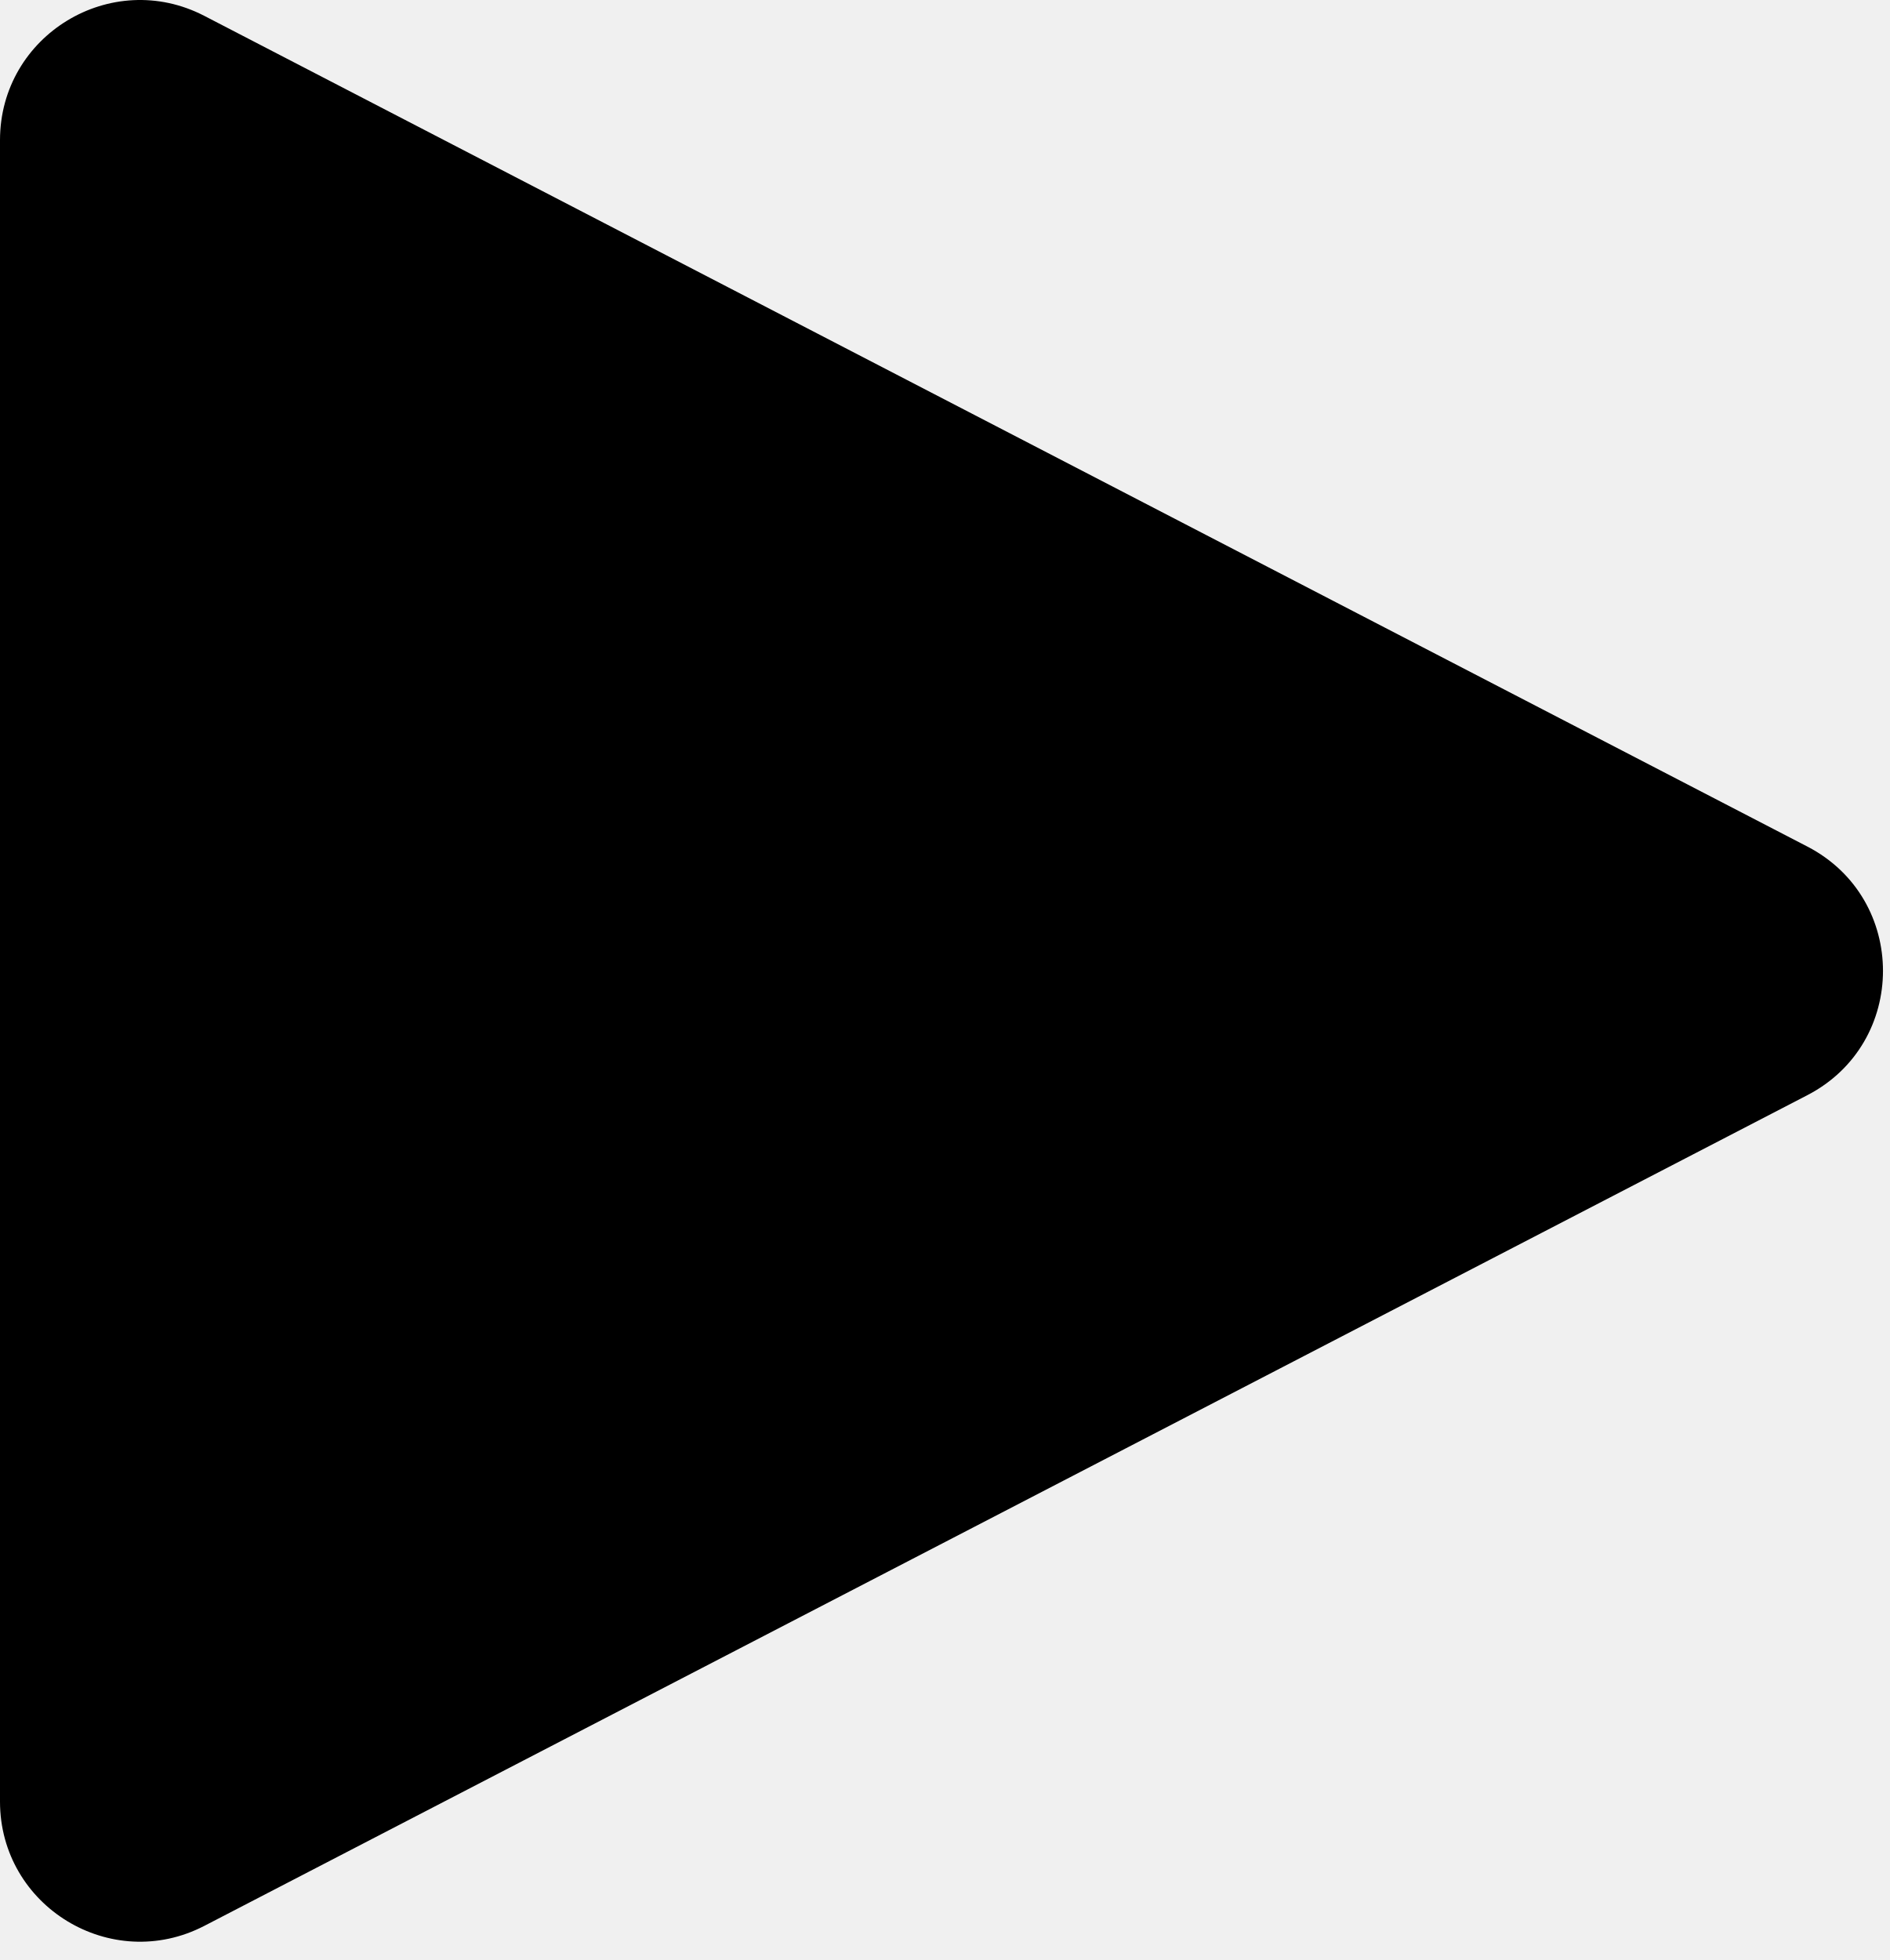
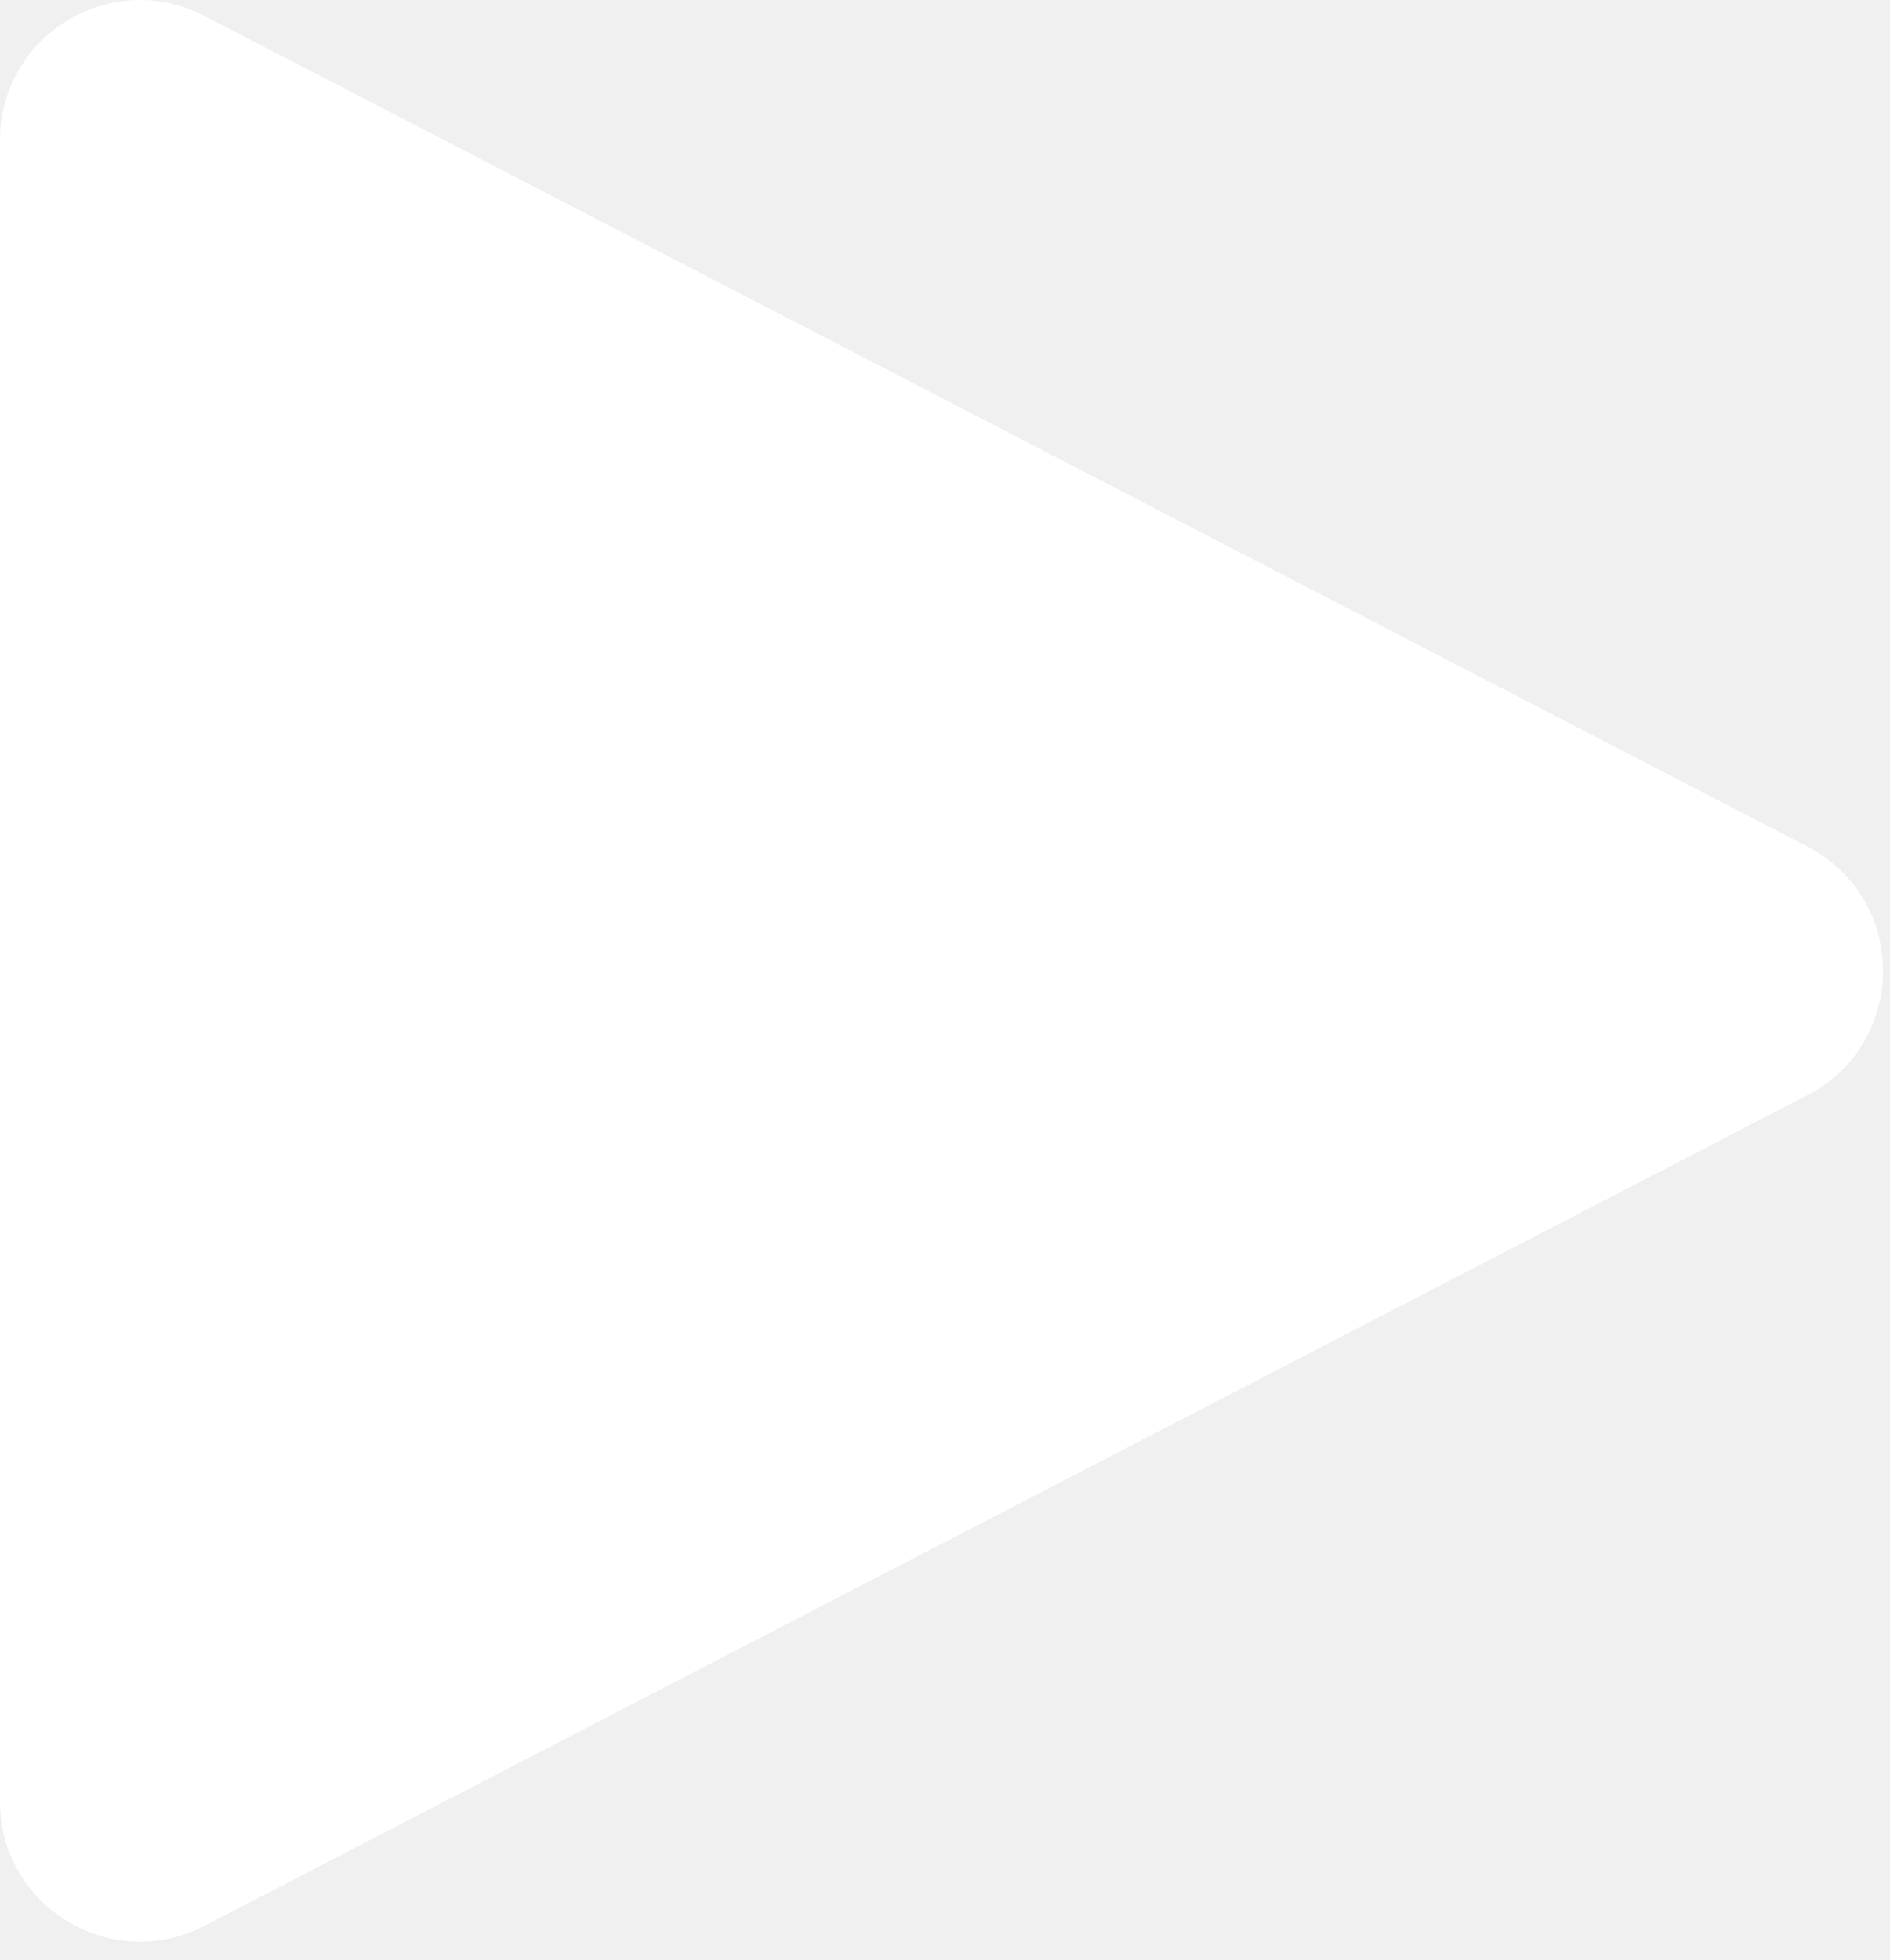
<svg xmlns="http://www.w3.org/2000/svg" width="27" height="28" viewBox="0 0 27 28" fill="none">
-   <path d="M25.823 12.094C27.263 12.84 27.263 14.899 25.823 15.645L2.92 27.512C1.589 28.202 -1.3492e-06 27.235 -1.28366e-06 25.736L-2.46241e-07 2.003C-1.80702e-07 0.503 1.589 -0.463 2.92 0.227L25.823 12.094Z" fill="black" />
+   <path d="M25.823 12.094C27.263 12.84 27.263 14.899 25.823 15.645L2.92 27.512C1.589 28.202 -1.3492e-06 27.235 -1.28366e-06 25.736L-2.46241e-07 2.003C-1.80702e-07 0.503 1.589 -0.463 2.92 0.227L25.823 12.094Z" fill="white" />
</svg>
